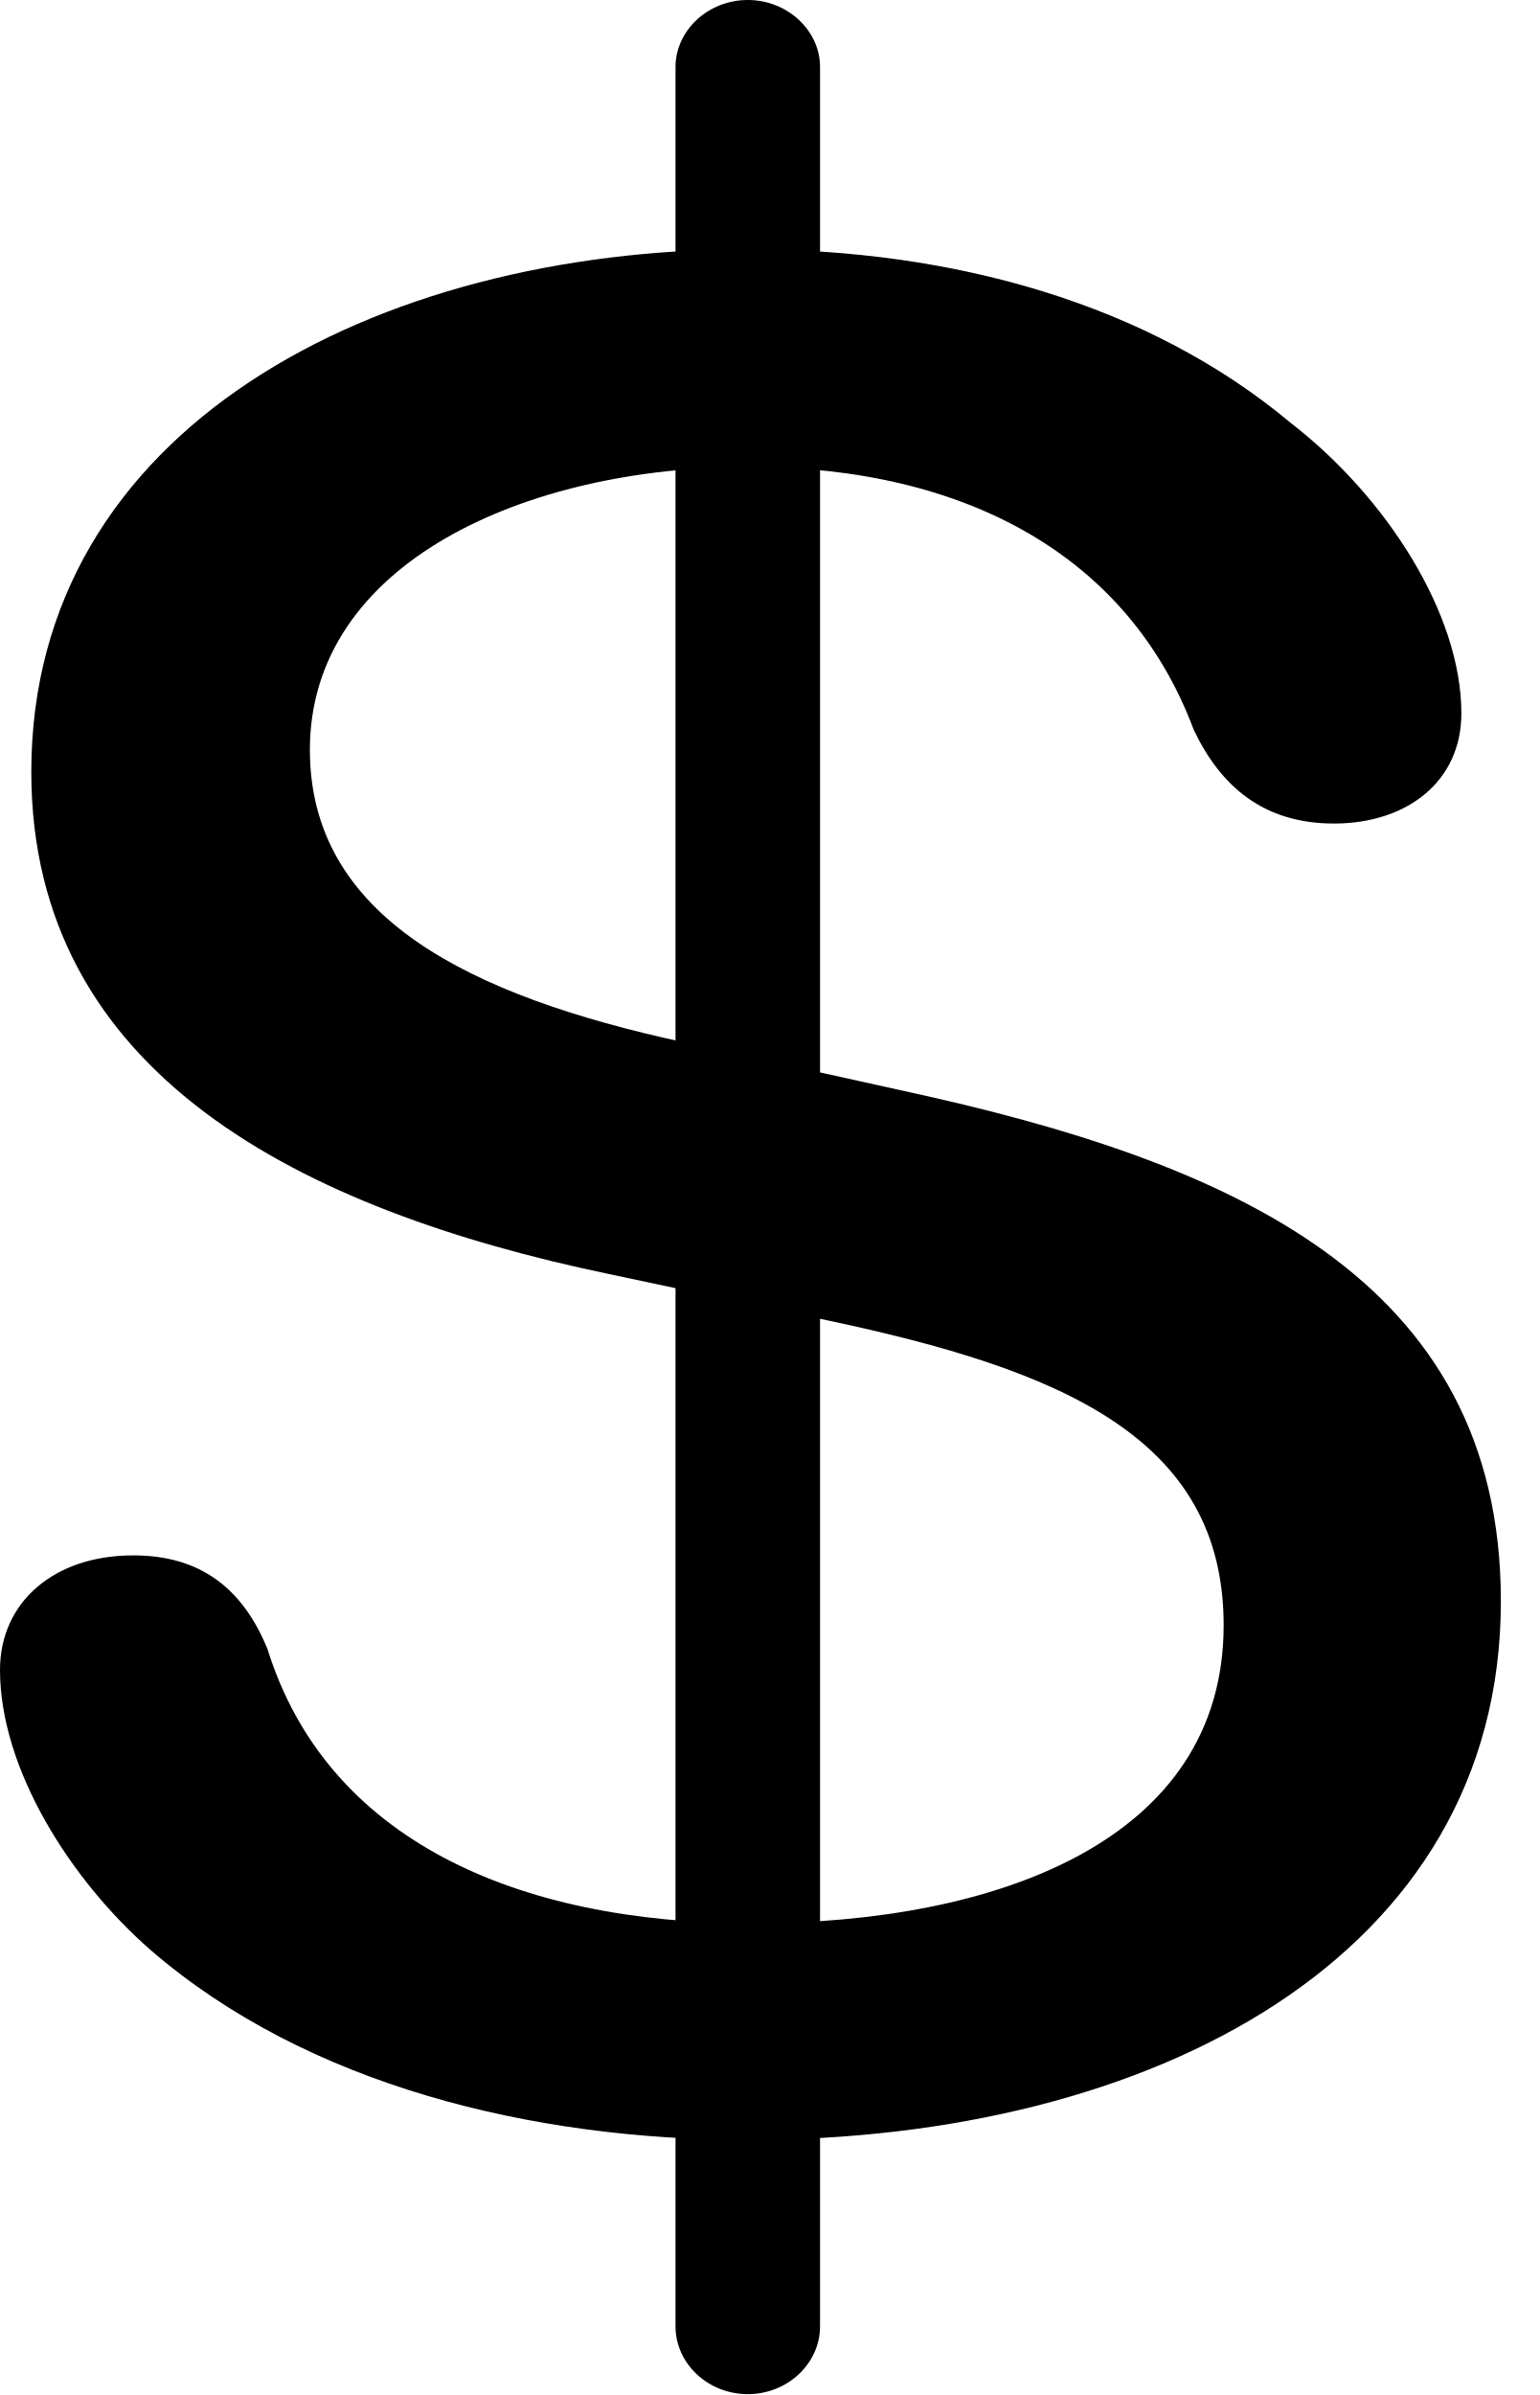
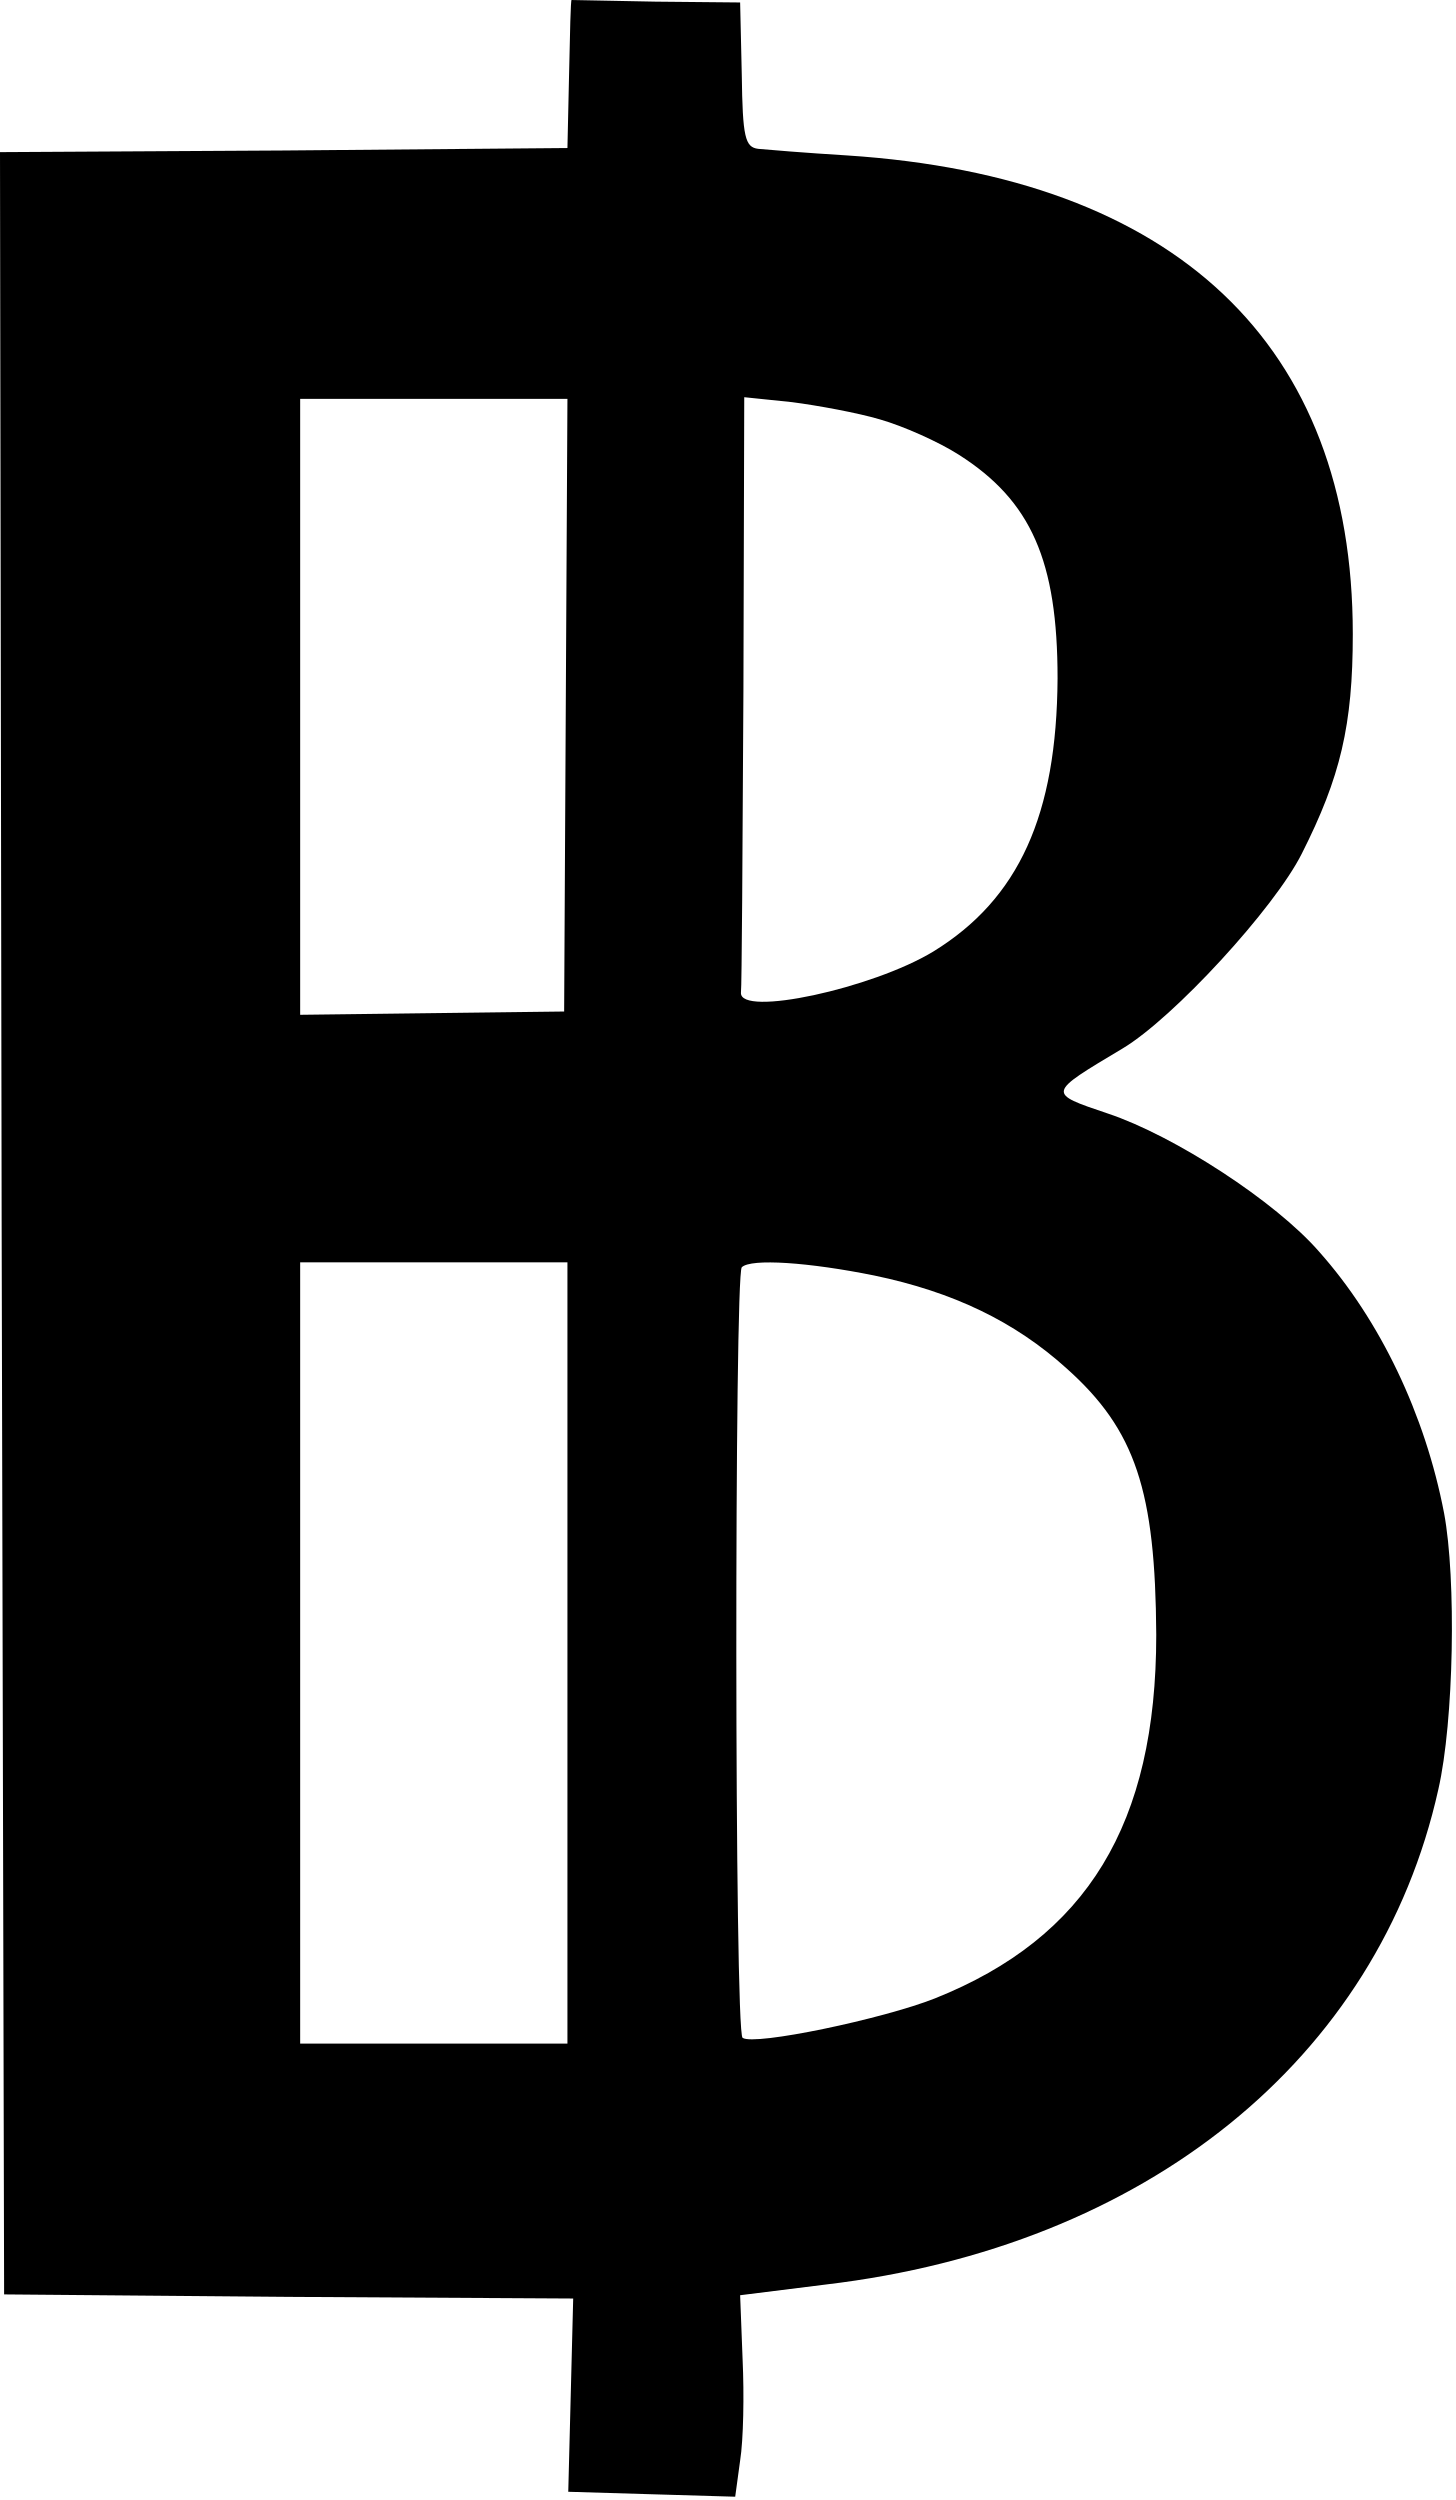
- <svg xmlns="http://www.w3.org/2000/svg" width="9" height="14" viewBox="0 0 9 14" fill="none">
-   <path d="M4.377 12.509C6.731 12.509 8.776 11.445 8.776 9.36C8.776 7.466 7.186 6.789 5.28 6.376L3.991 6.091C2.745 5.82 1.812 5.362 1.812 4.383C1.812 3.291 3.071 2.729 4.38 2.729C5.655 2.729 6.603 3.257 6.98 4.266C7.139 4.6 7.391 4.814 7.8 4.814C8.226 4.814 8.545 4.569 8.545 4.17C8.545 3.588 8.106 2.904 7.547 2.472C6.711 1.773 5.57 1.457 4.371 1.457C2.192 1.457 0.183 2.505 0.183 4.512C0.183 6.285 1.771 7.073 3.554 7.446L4.847 7.72C6.192 8.006 7.155 8.397 7.155 9.5C7.155 10.761 5.827 11.243 4.399 11.243C3.008 11.243 1.908 10.745 1.564 9.639C1.419 9.286 1.173 9.092 0.779 9.092C0.315 9.092 0 9.366 0 9.762C0 10.34 0.413 10.992 0.883 11.401C1.799 12.191 3.113 12.509 4.377 12.509ZM4.373 13.995C4.606 13.995 4.795 13.815 4.795 13.599V0.391C4.795 0.18 4.606 0 4.373 0C4.138 0 3.95 0.18 3.95 0.391V13.599C3.95 13.815 4.138 13.995 4.373 13.995Z" fill="black" />
+ <svg xmlns="http://www.w3.org/2000/svg" width="177" height="304" viewBox="0 0 177 304" fill="none">
+   <path d="M69.5 -2.89381e-05C69.4 -2.89381e-05 69.3 4 69.2 9L69 18L34.5 18.3L0 18.5L0.2 148.8L0.5 279L35.1 279.3L69.7 279.5L69.4 291.3L69.1 303L79.2 303.3L89.4 303.6L90 299.2C90.4 296.7 90.5 291.2 90.3 286.9L90 279.1L100.4 277.8C139.3 273.2 167.6 250.4 174.9 217.6C176.8 209.3 177.1 192 175.6 184C173.3 172 167.8 160.5 160.4 152.2C155.1 146.1 142.8 138.1 134.7 135.4C127.3 132.9 127.3 133 136.5 127.5C142.7 123.8 155 110.4 158.3 103.8C163 94.5 164.5 88.2 164.5 77.1C164.5 41.9 143 21.5 103 18.9C98.1 18.6 93.2 18.2 92.2 18.1C90.6 17.9 90.3 16.7 90.2 9.1L90 0.3L79.7 0.2C74.1 0.1 69.5 -2.89381e-05 69.5 -2.89381e-05ZM68.8 85.7L68.6 123L52.5 123.2L36.5 123.4V85.9V48.5H52.8H69L68.8 85.7ZM107 51C109.8 51.8 114.1 53.7 116.6 55.3C125.4 60.9 128.6 68.2 128.6 82.5C128.5 99.1 123.9 109.3 113.5 115.7C106.1 120.2 89.9 123.7 90.1 120.7C90.2 120.1 90.3 103.5 90.4 83.9L90.5 48.3L96.3 48.9C99.4 49.3 104.3 50.2 107 51ZM69 201V248.5H52.8H36.5V201V153.5H52.8H69V201ZM106.3 155.1C115.9 157.1 123.4 160.7 129.7 166.4C138.1 173.9 140.5 181.3 140.6 198.8C140.6 221.8 132.2 235.6 113.7 243C107.4 245.5 91.7 248.8 90.3 247.8C89.3 247.3 89.3 155 90.2 154.1C91.3 153 98.4 153.5 106.3 155.1Z" fill="black" />
</svg>
